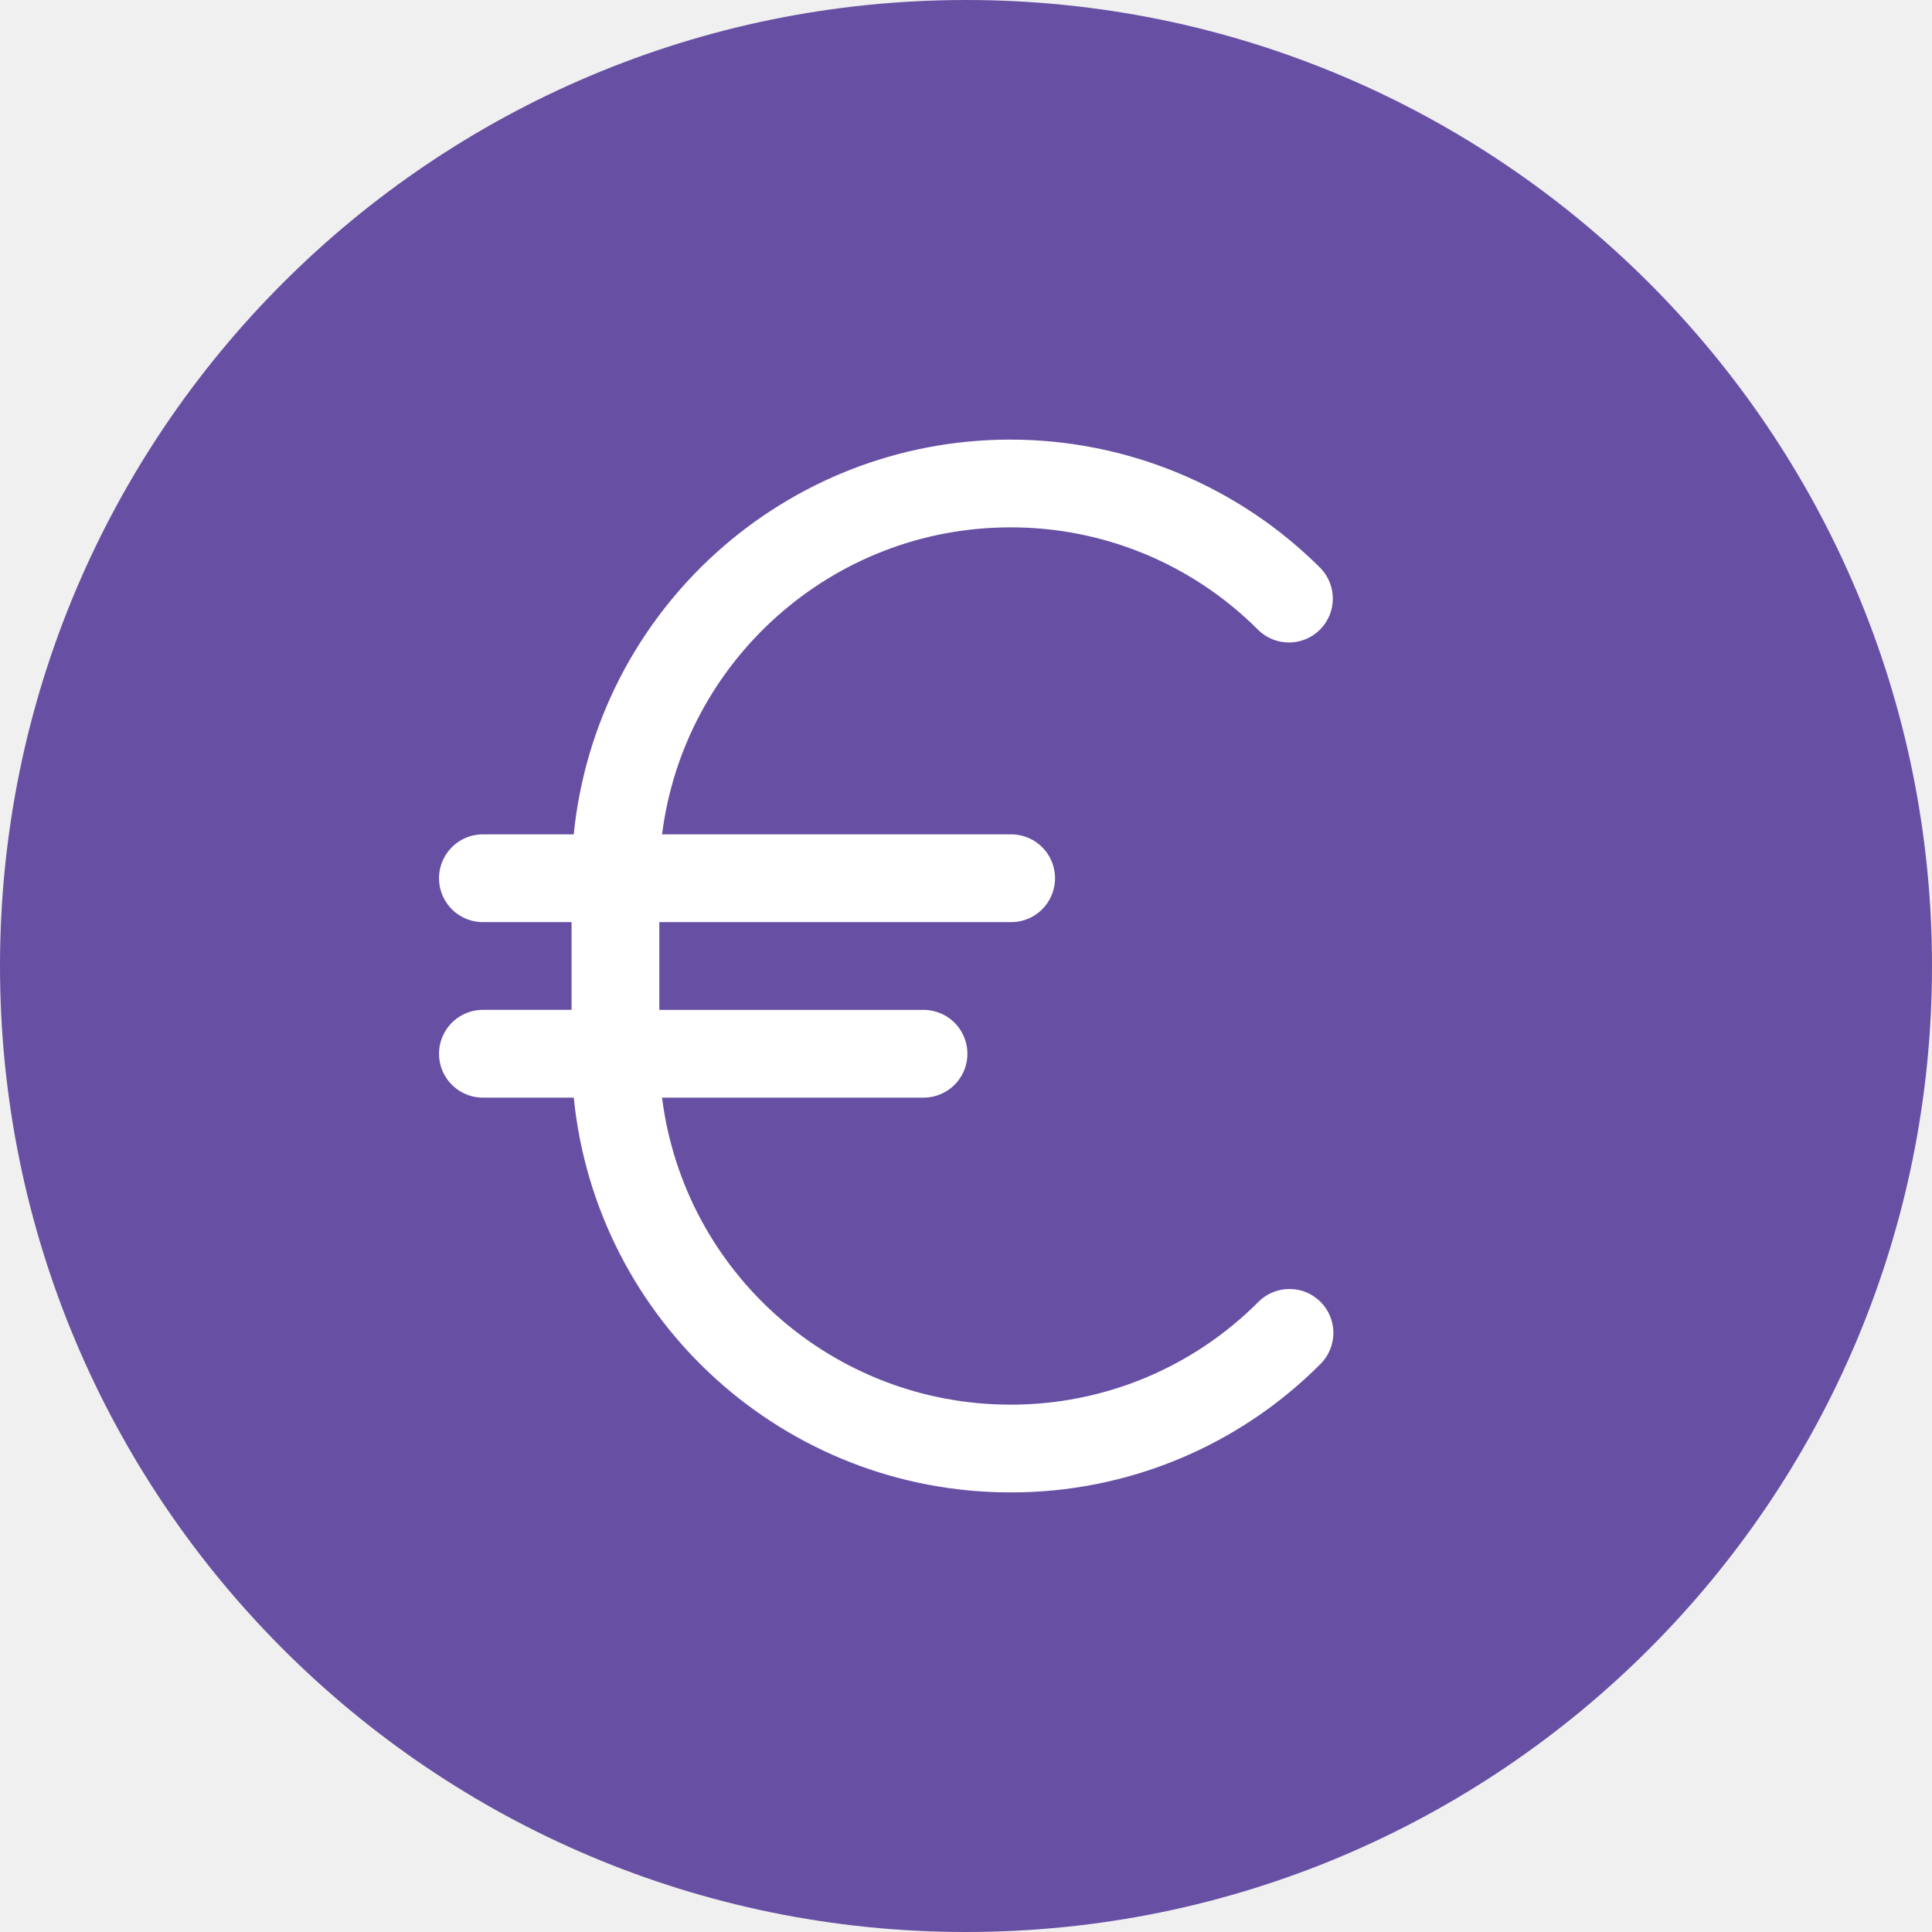
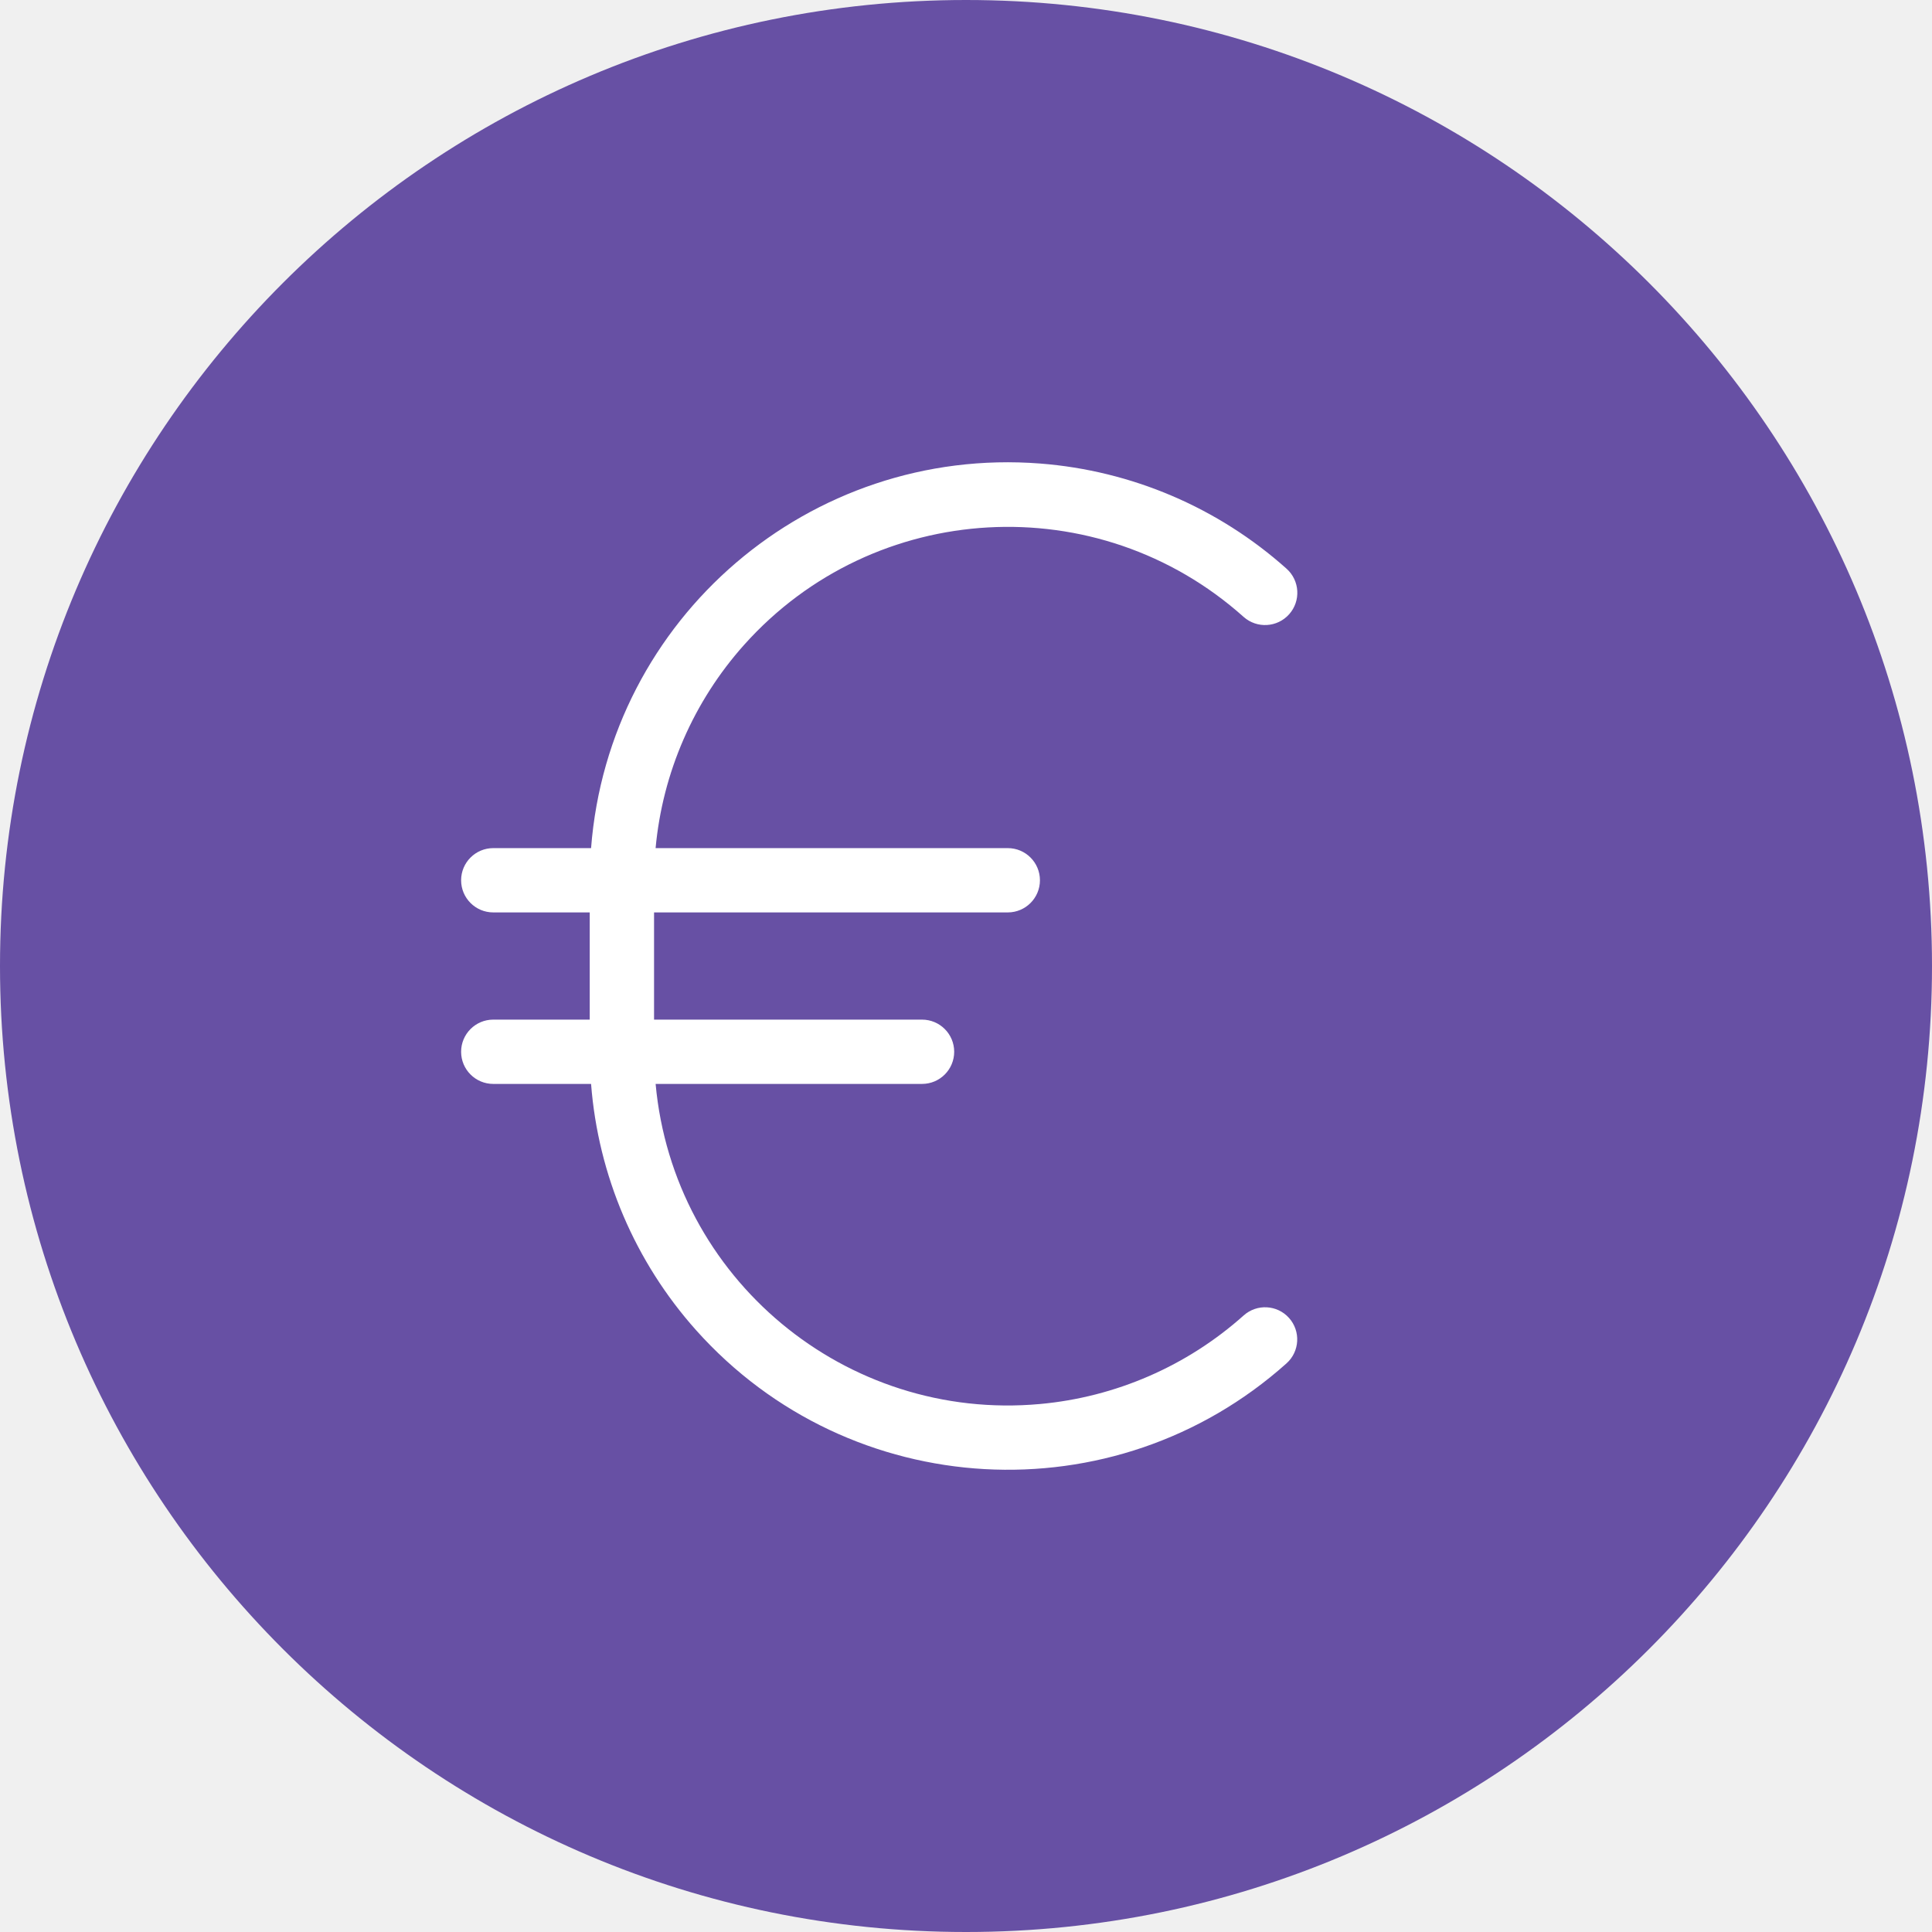
<svg xmlns="http://www.w3.org/2000/svg" viewBox="0 0 1024 1024">
  <circle cx="512" cy="512" r="512" style="fill:#6750a4" />
-   <path d="M667 690a184.82 184.82 0 0 1-131.5 54.49 186.1 186.1 0 0 1-184.61-162.72H489a23.26 23.26 0 1 0 0-46.51H349.45v-46.52h186a23.26 23.26 0 1 0 0-46.51H350.91c11.51-91.62 89.9-162.72 184.59-162.72h.06A184.84 184.84 0 0 1 667 334a23.26 23.26 0 0 0 32.88-32.9A232.55 232.55 0 0 0 535.57 233h-.08a232.6 232.6 0 0 0-231.4 209.23h-47.66a23.26 23.26 0 1 0 0 46.51h46.51v46.51h-46.51a23.26 23.26 0 1 0 0 46.51h47.67A232.57 232.57 0 0 0 535.44 791h.06a231 231 0 0 0 164.4-68.08A23.26 23.26 0 0 0 667 690Z" style="fill:#fff" />
+   <path d="M683.2 698.53c6.28 7.01 5.7 17.78-1.31 24.07 0 0-.02.01-.02.02-91.24 81.56-231.32 73.71-312.87-17.53a221.609 221.609 0 0 1-55.72-130.59h-51.84c-9.41 0-17.04-7.63-17.04-17.04s7.63-17.04 17.04-17.04h51.13V483.6h-51.13c-9.41 0-17.04-7.63-17.04-17.04s7.63-17.04 17.04-17.04h51.84c9.43-122.01 115.99-213.27 238-203.84a221.635 221.635 0 0 1 130.59 55.72c7.06 6.28 7.7 17.09 1.42 24.15-6.28 7.06-17.09 7.7-24.15 1.42-77.2-69.02-195.72-62.38-264.74 14.81a187.514 187.514 0 0 0-46.92 107.74h186.67c9.41 0 17.04 7.63 17.04 17.04s-7.63 17.04-17.04 17.04H346.66v56.82H488.7c9.41 0 17.04 7.63 17.04 17.04s-7.63 17.04-17.04 17.04H347.49c9.43 103.12 100.66 179.07 203.78 169.65a187.468 187.468 0 0 0 107.88-46.92c7.01-6.28 17.78-5.7 24.06 1.31Z" style="fill:#fff" />
</svg>
